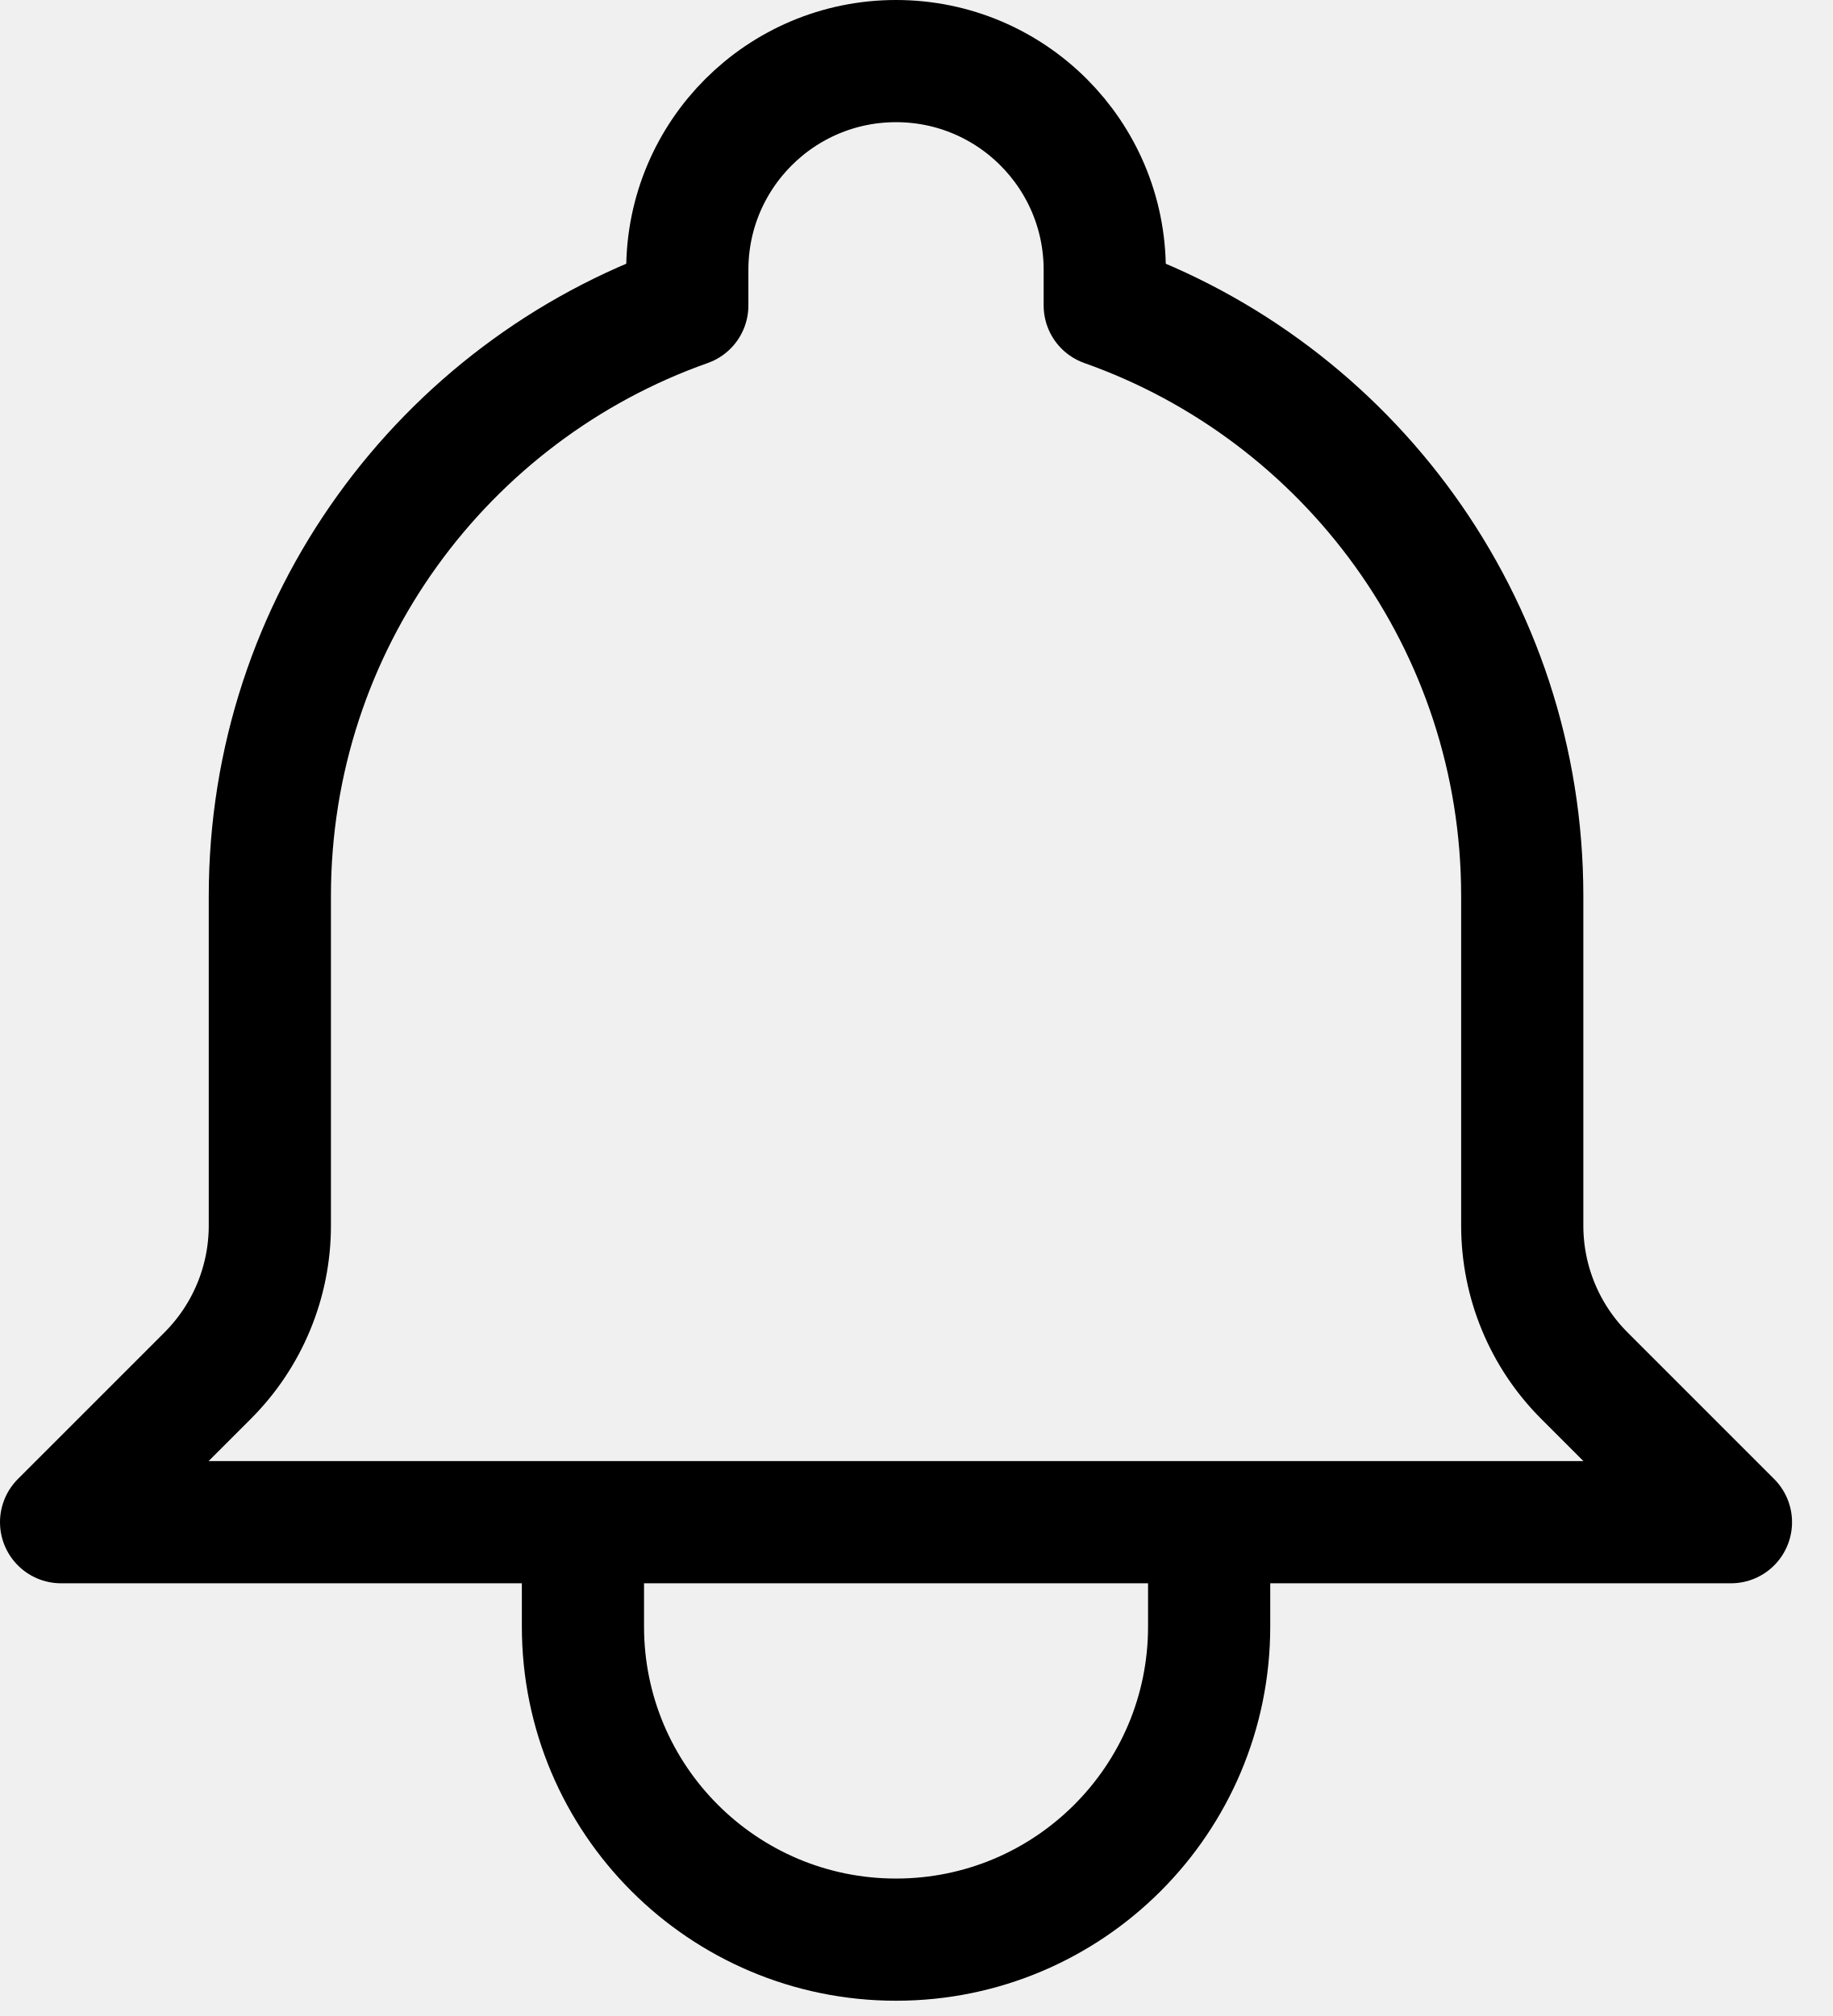
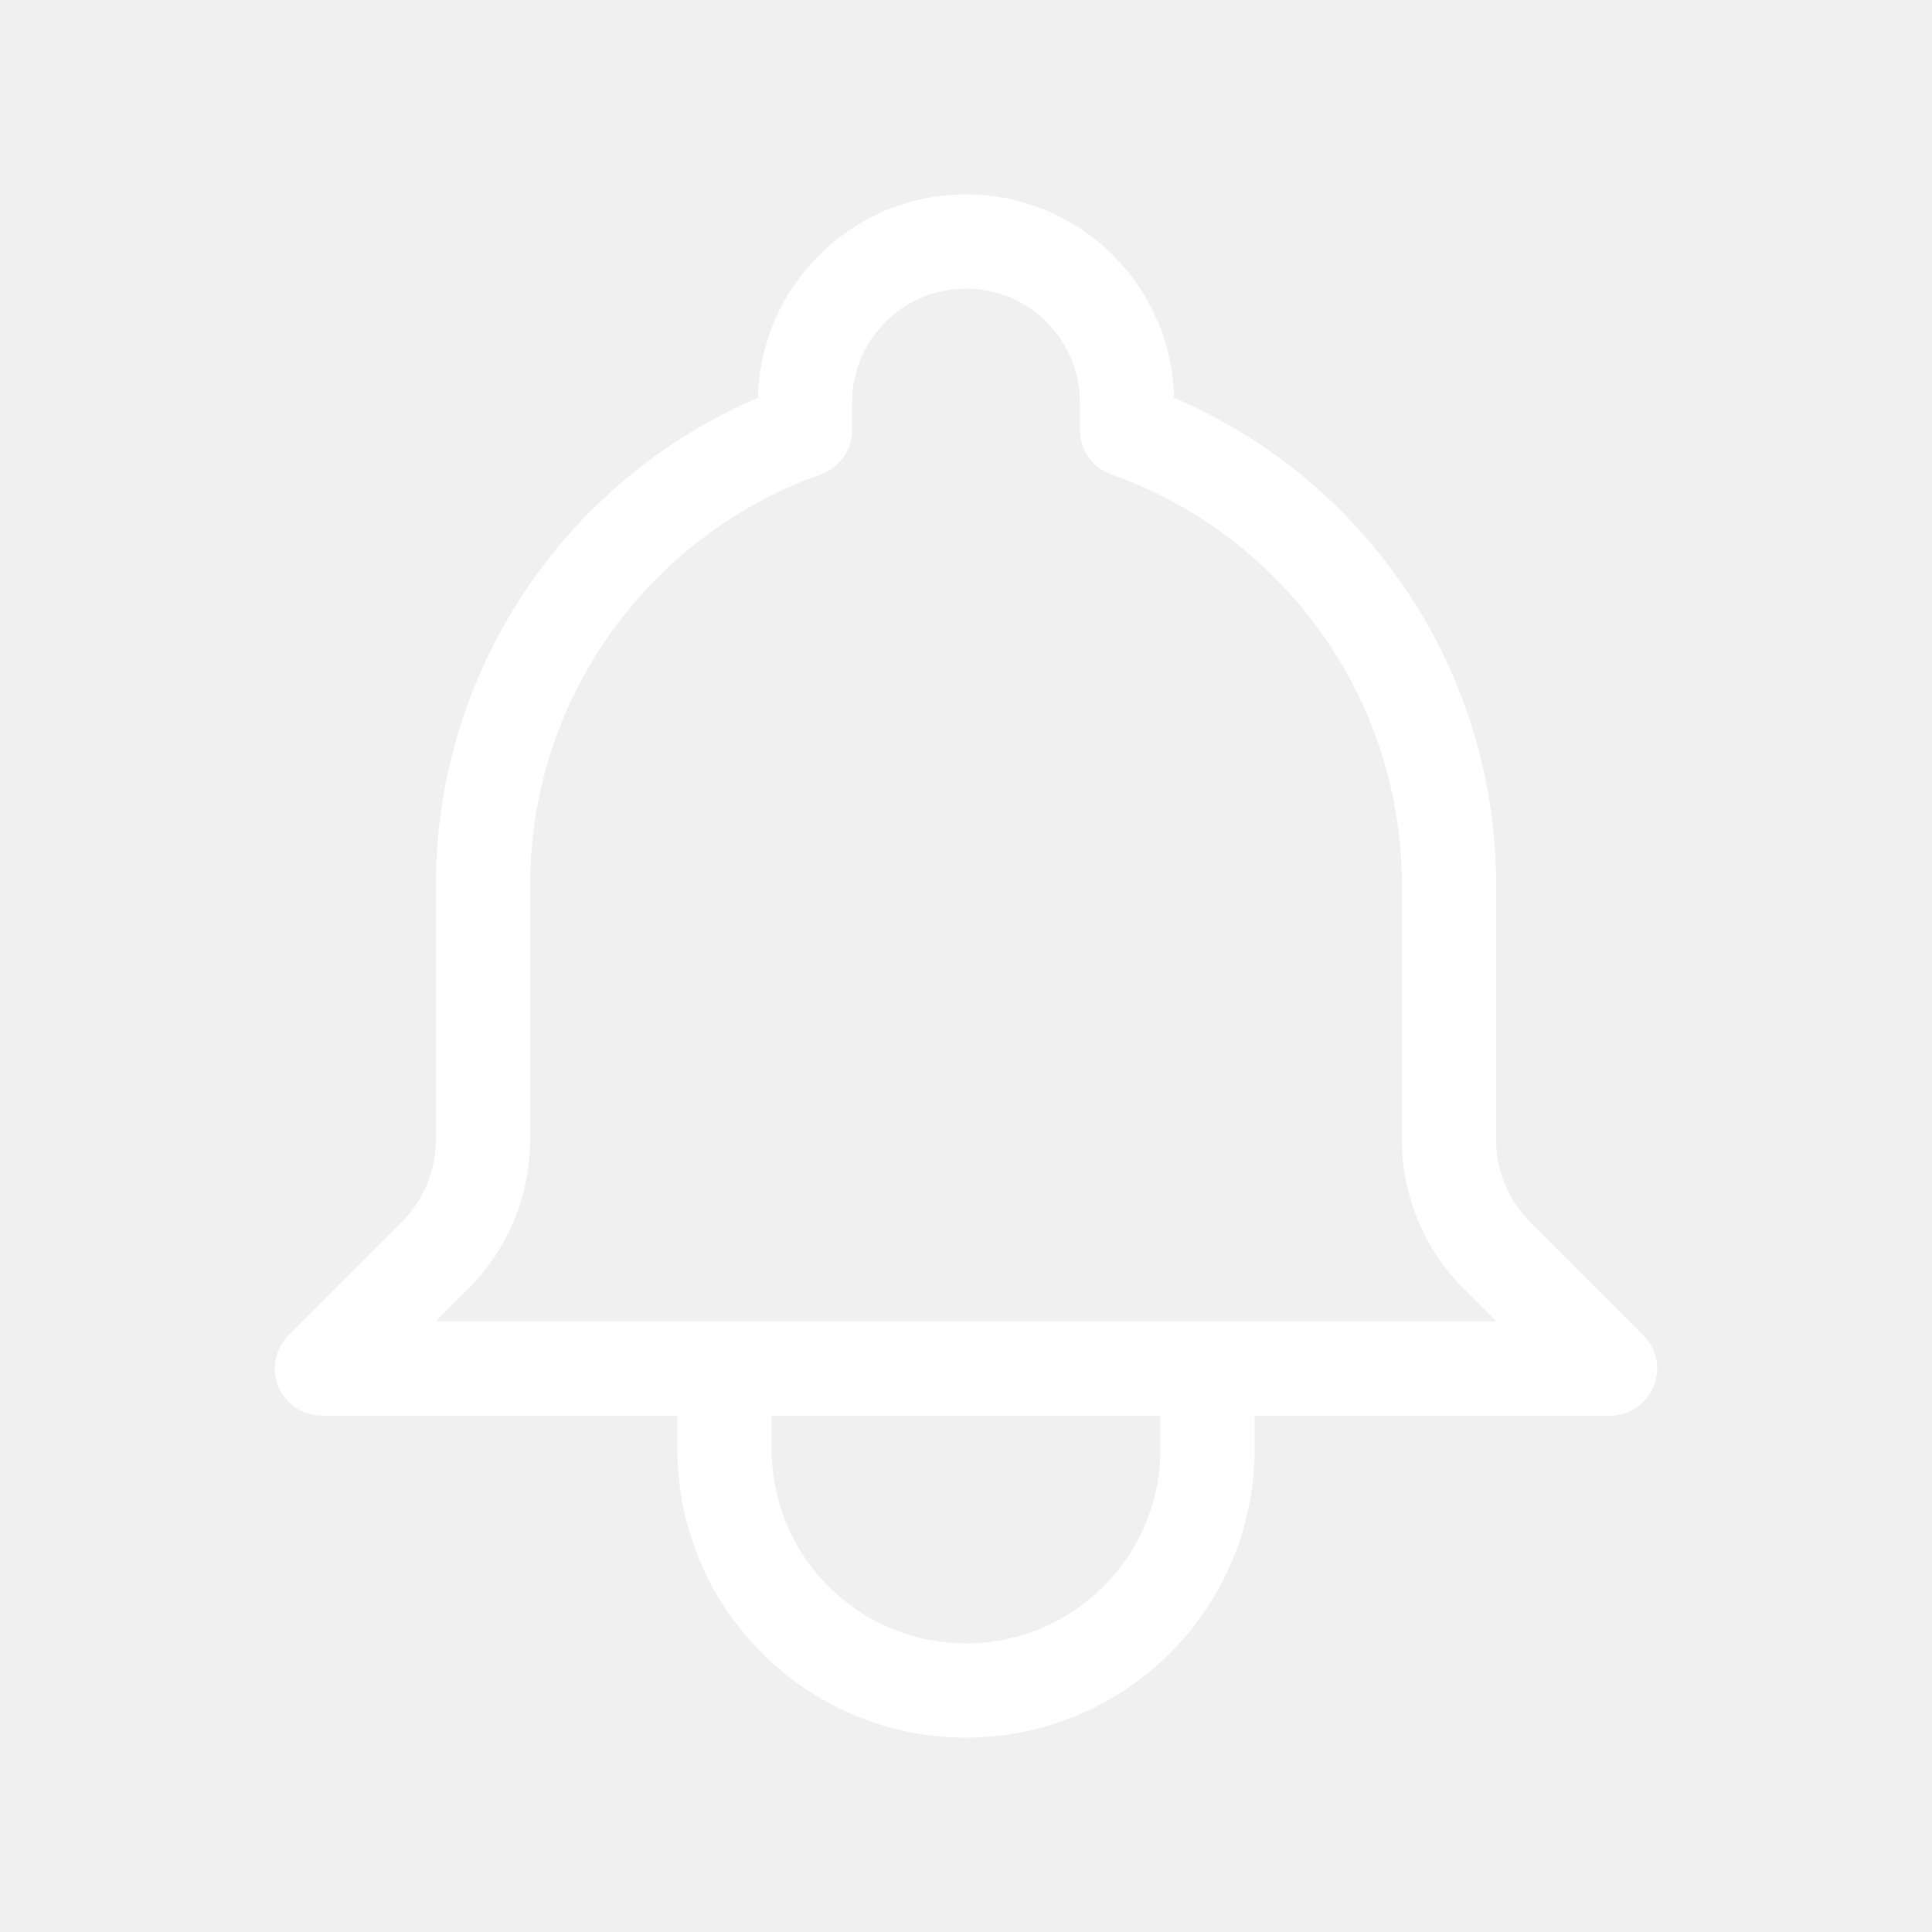
- <svg xmlns="http://www.w3.org/2000/svg" width="30" height="33" viewBox="0 0 30 33" fill="none">
-   <path d="M19.792 24.917H28.333L25.933 22.517C25.282 21.866 24.917 20.983 24.917 20.062V14.667C24.917 10.204 22.064 6.407 18.083 5V4.417C18.083 2.53 16.554 1 14.667 1C12.78 1 11.25 2.53 11.25 4.417V5C7.269 6.407 4.417 10.204 4.417 14.667V20.062C4.417 20.983 4.051 21.866 3.4 22.517L1 24.917H9.542M19.792 24.917V26.625C19.792 29.456 17.497 31.75 14.667 31.75C11.836 31.75 9.542 29.456 9.542 26.625V24.917M19.792 24.917H9.542" stroke="black" stroke-width="2" stroke-linecap="round" stroke-linejoin="round" />
+ <svg xmlns="http://www.w3.org/2000/svg" width="41" height="41" viewBox="0 0 41 41" fill="none">
+   <path d="M25.625 29.042H34.167L31.767 26.642C31.116 25.991 30.75 25.108 30.75 24.187V18.792C30.75 14.329 27.898 10.532 23.917 9.125V8.542C23.917 6.655 22.387 5.125 20.5 5.125C18.613 5.125 17.083 6.655 17.083 8.542V9.125C13.102 10.532 10.25 14.329 10.25 18.792V24.187C10.25 25.108 9.884 25.991 9.233 26.642L6.833 29.042H15.375M25.625 29.042V30.75C25.625 33.581 23.33 35.875 20.5 35.875C17.669 35.875 15.375 33.581 15.375 30.75V29.042M25.625 29.042H15.375" stroke="white" stroke-width="2" stroke-linecap="round" stroke-linejoin="round" />
</svg>
